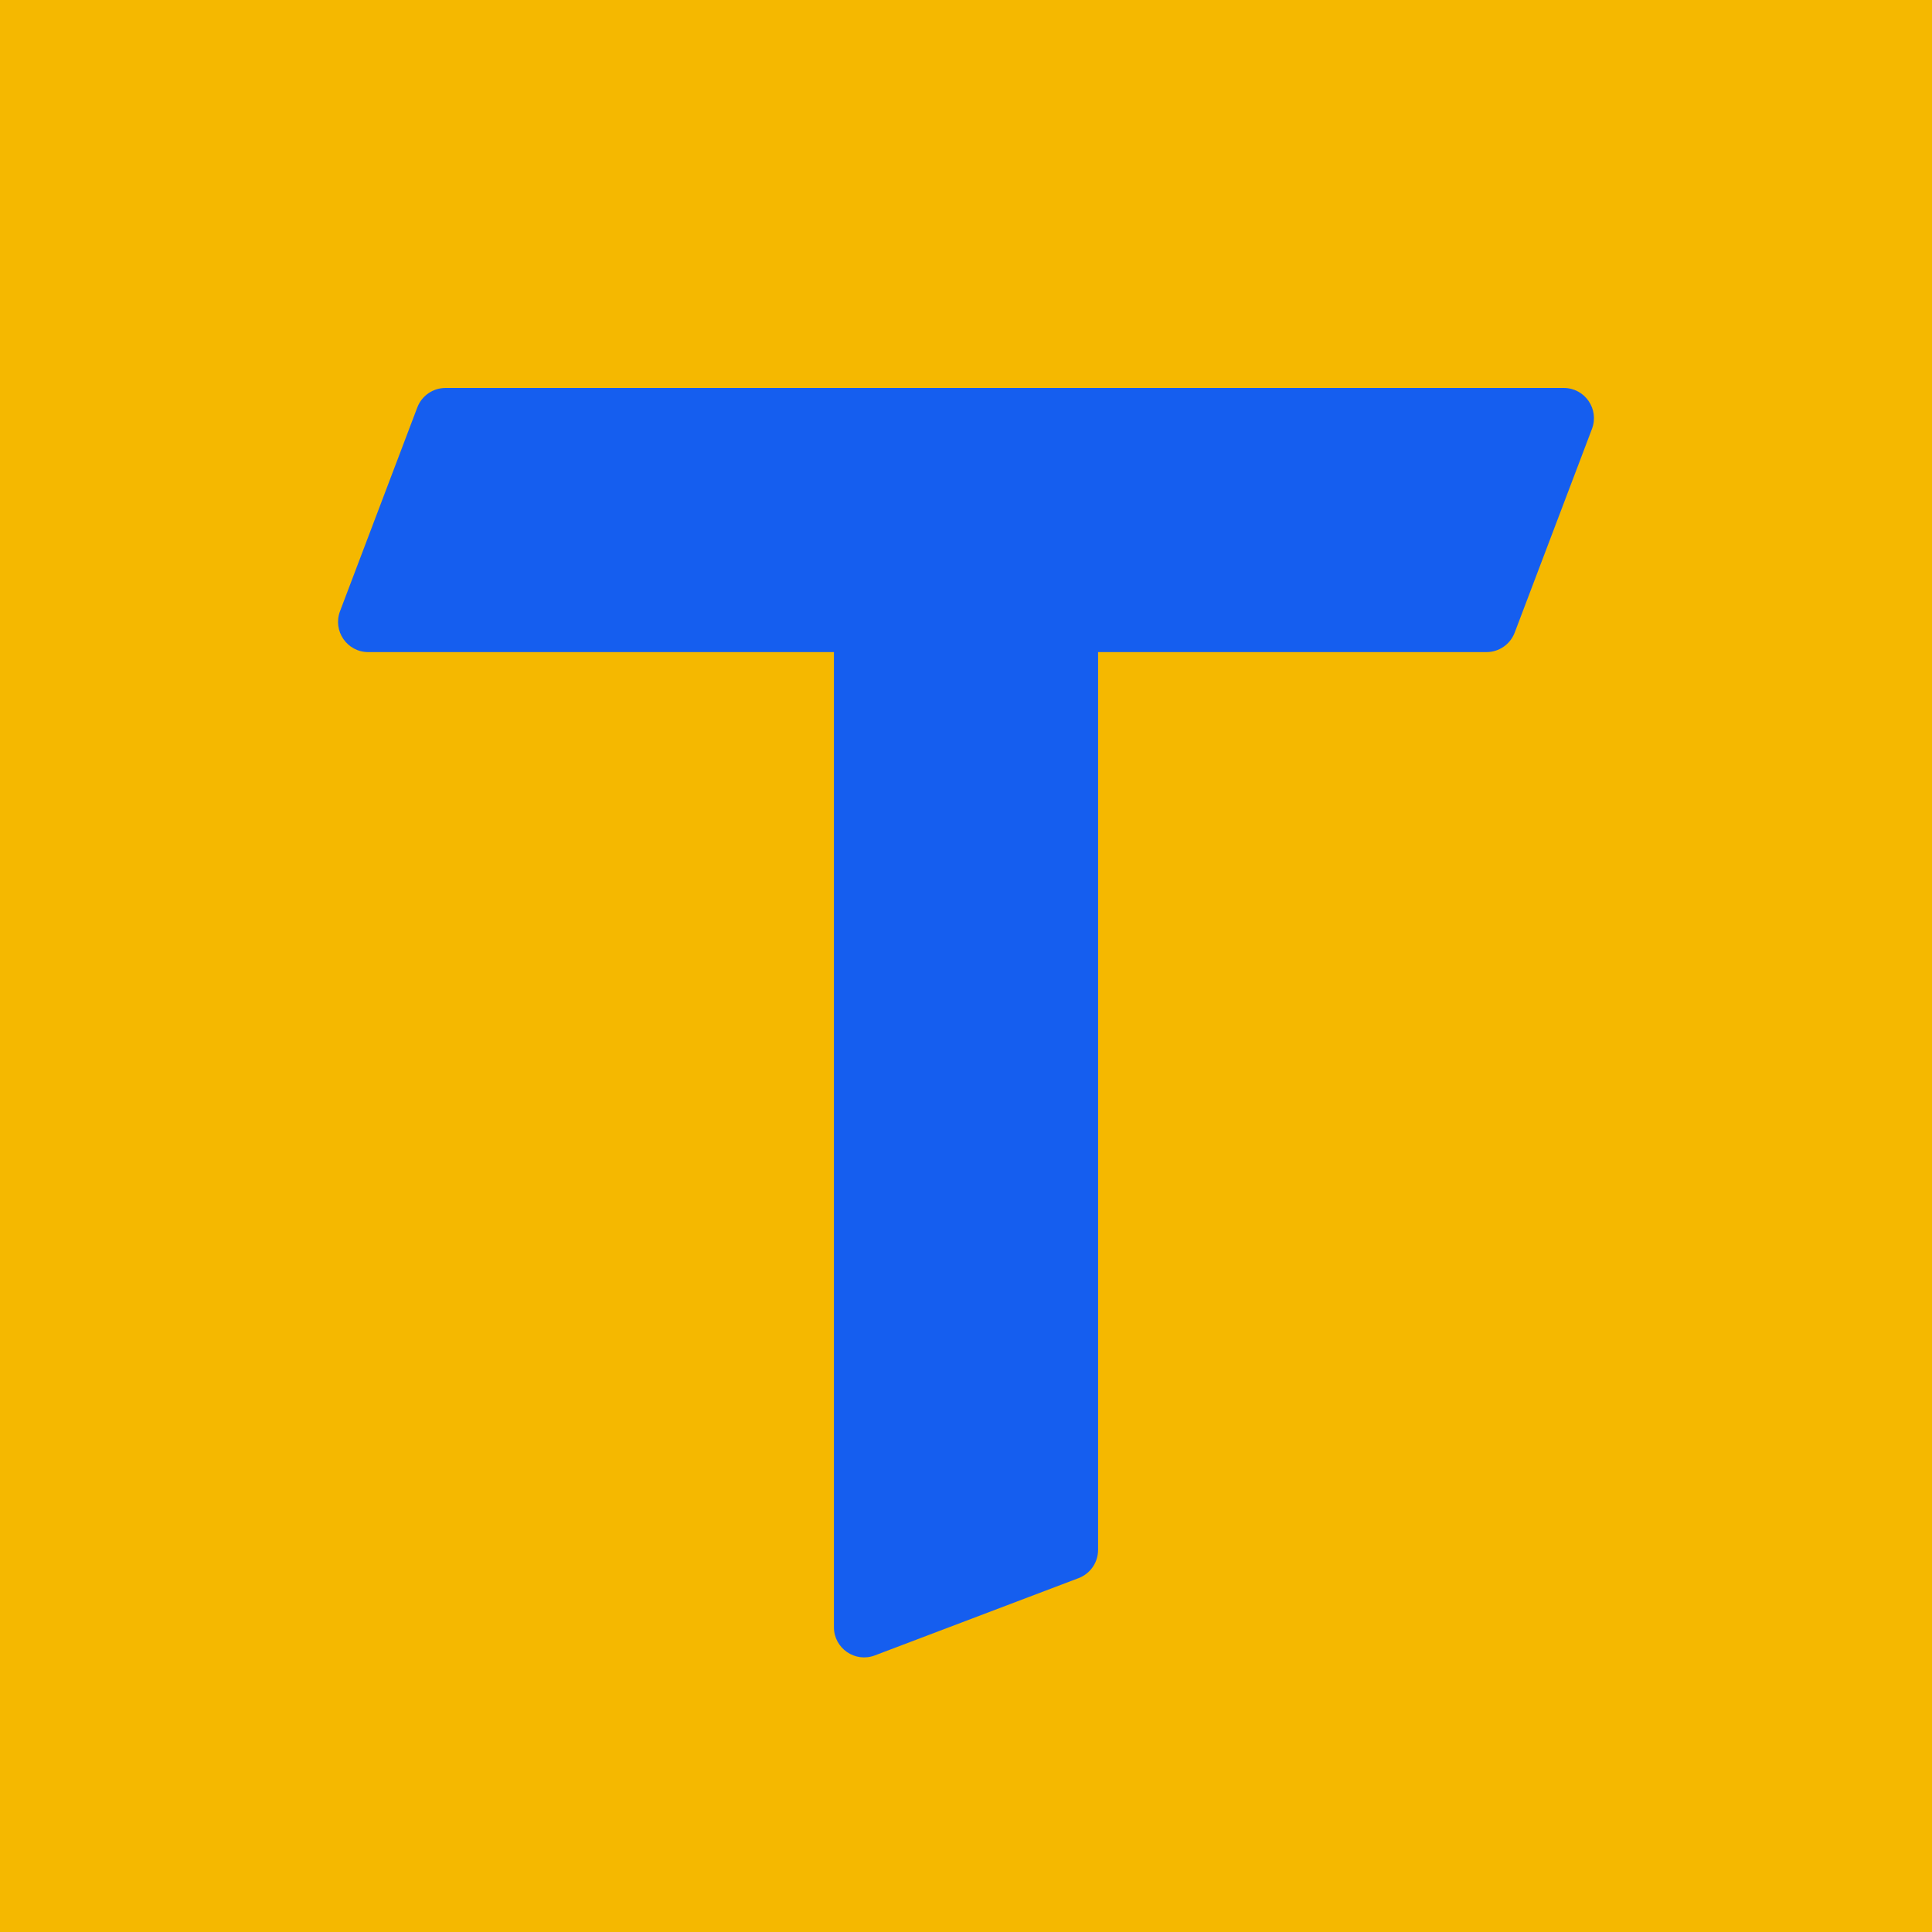
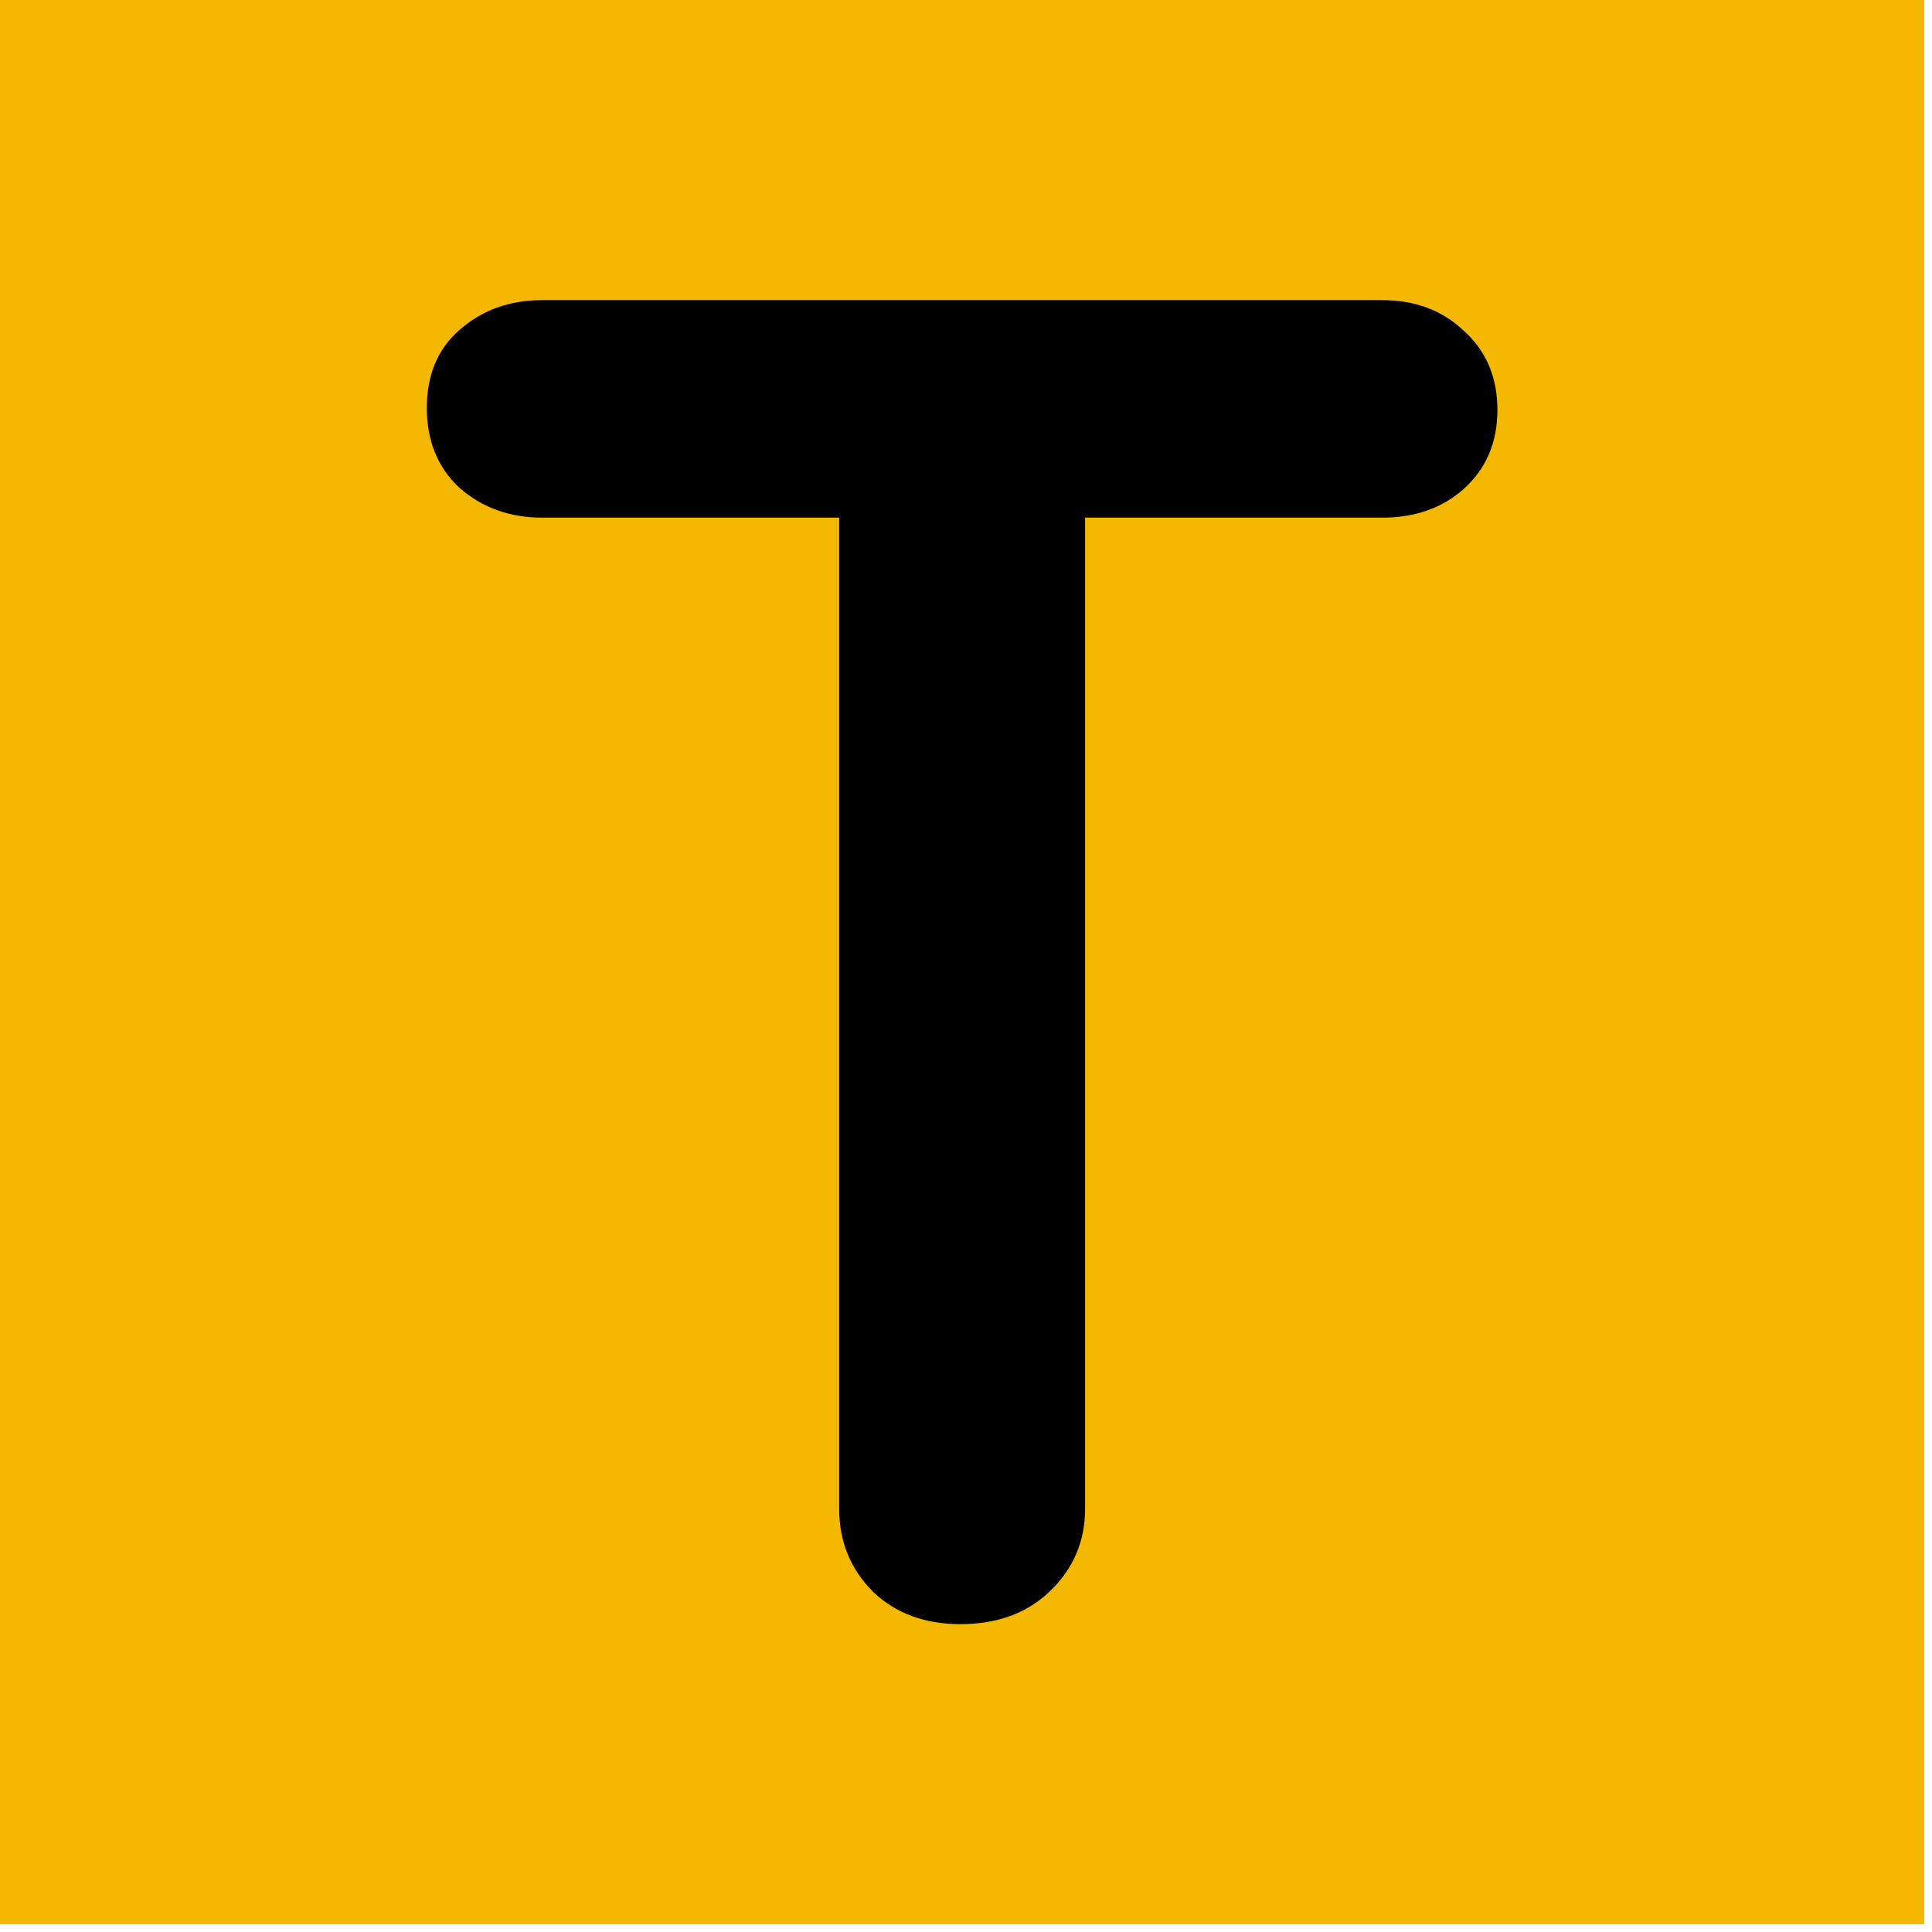
- <svg xmlns="http://www.w3.org/2000/svg" width="512" height="512" viewBox="0 0 512 512" fill="none">
-   <rect width="512" height="512" fill="#F5B800" />
-   <path d="M110.592 107.975L90.11 161.975C88.125 167.21 91.992 172.812 97.591 172.812H393.928C397.252 172.812 400.229 170.757 401.408 167.65L421.89 113.65C423.875 108.415 420.008 102.812 414.41 102.812H118.072C114.748 102.812 111.771 104.868 110.592 107.975Z" fill="#155EEF" />
-   <path d="M285.837 418.22L231.837 438.702C226.603 440.687 221 436.82 221 431.222L221 134.885C221 131.561 223.055 128.583 226.163 127.405L280.163 106.923C285.397 104.937 291 108.805 291 114.403L291 410.74C291 414.064 288.945 417.042 285.837 418.22Z" fill="#155EEF" />
+ <svg xmlns="http://www.w3.org/2000/svg" width="58" height="58" viewBox="0 0 58 58" fill="none">
+   <rect width="57.767" height="57.767" fill="#F5B800" />
+   <path d="M28.827 48.758C27.767 48.758 26.896 48.436 26.215 47.792C25.534 47.111 25.193 46.278 25.193 45.294V12.36H32.575V45.294C32.575 46.278 32.215 47.111 31.496 47.792C30.814 48.436 29.925 48.758 28.827 48.758ZM16.278 15.54C15.294 15.54 14.461 15.237 13.779 14.631C13.136 14.025 12.814 13.23 12.814 12.246C12.814 11.262 13.136 10.486 13.779 9.918C14.461 9.312 15.294 9.01 16.278 9.01H41.489C42.474 9.01 43.288 9.312 43.931 9.918C44.612 10.524 44.953 11.319 44.953 12.303C44.953 13.287 44.612 14.082 43.931 14.688C43.288 15.256 42.474 15.54 41.489 15.54H16.278Z" fill="black" />
</svg>
